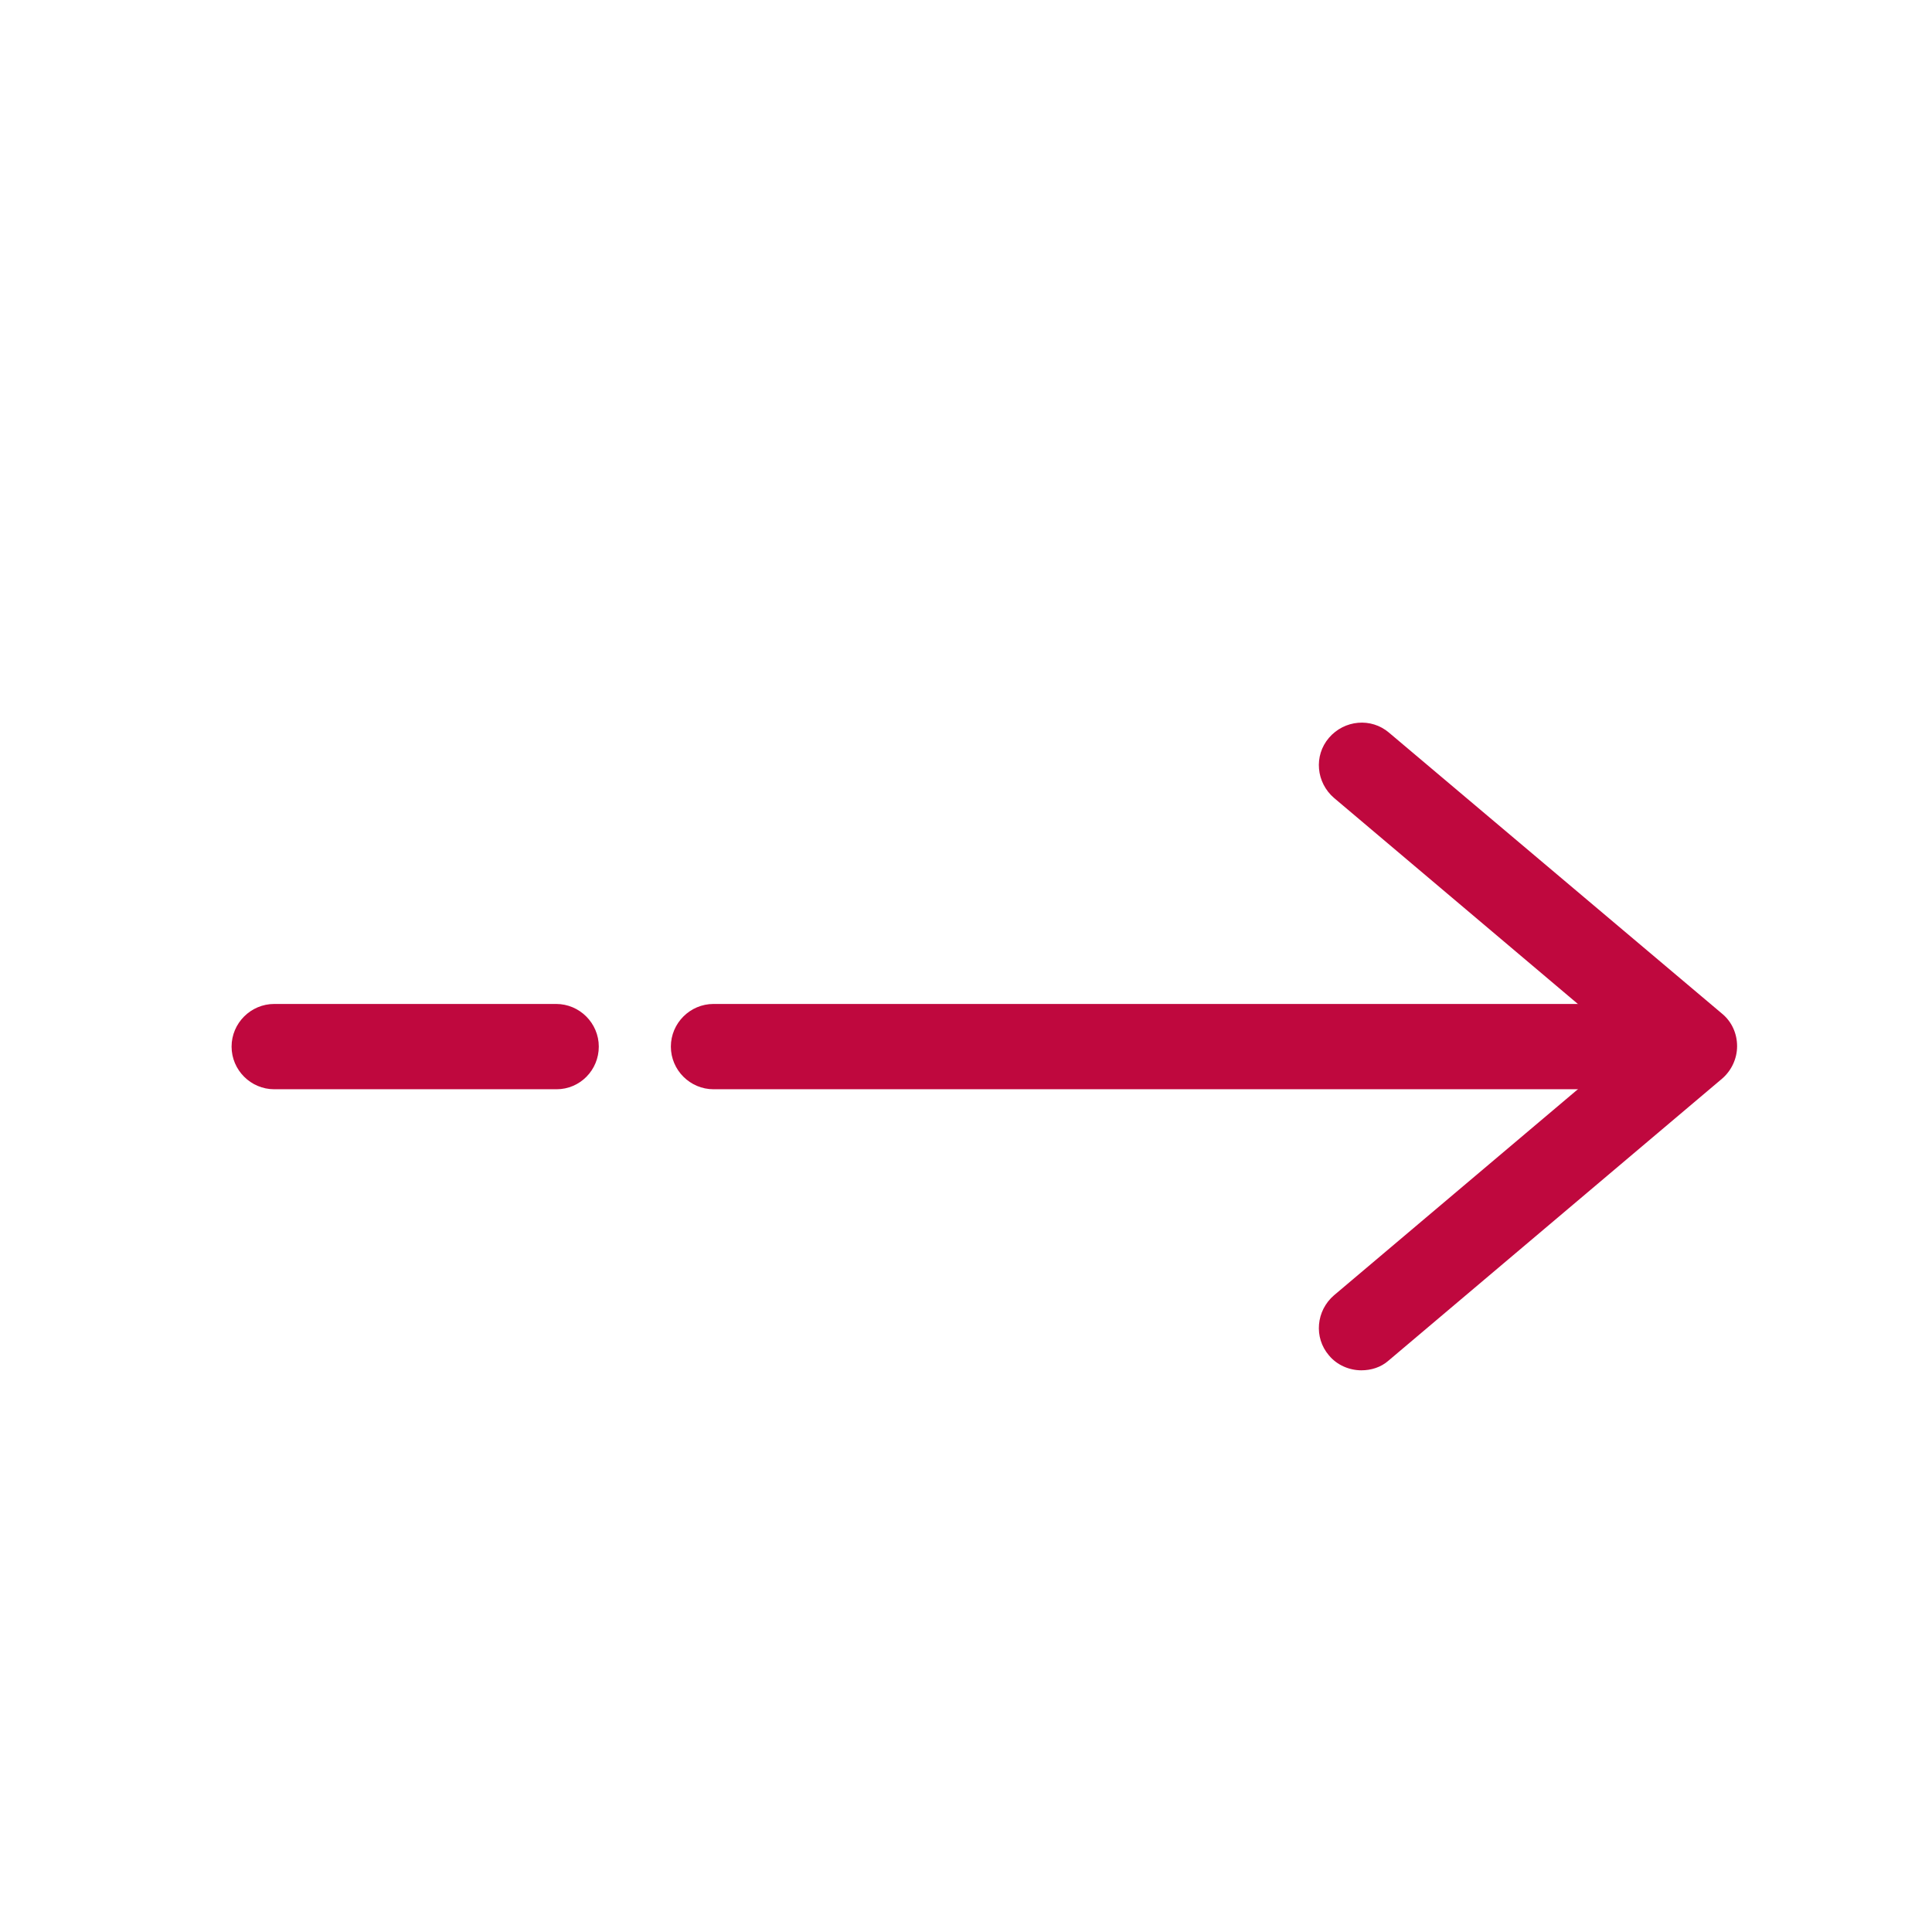
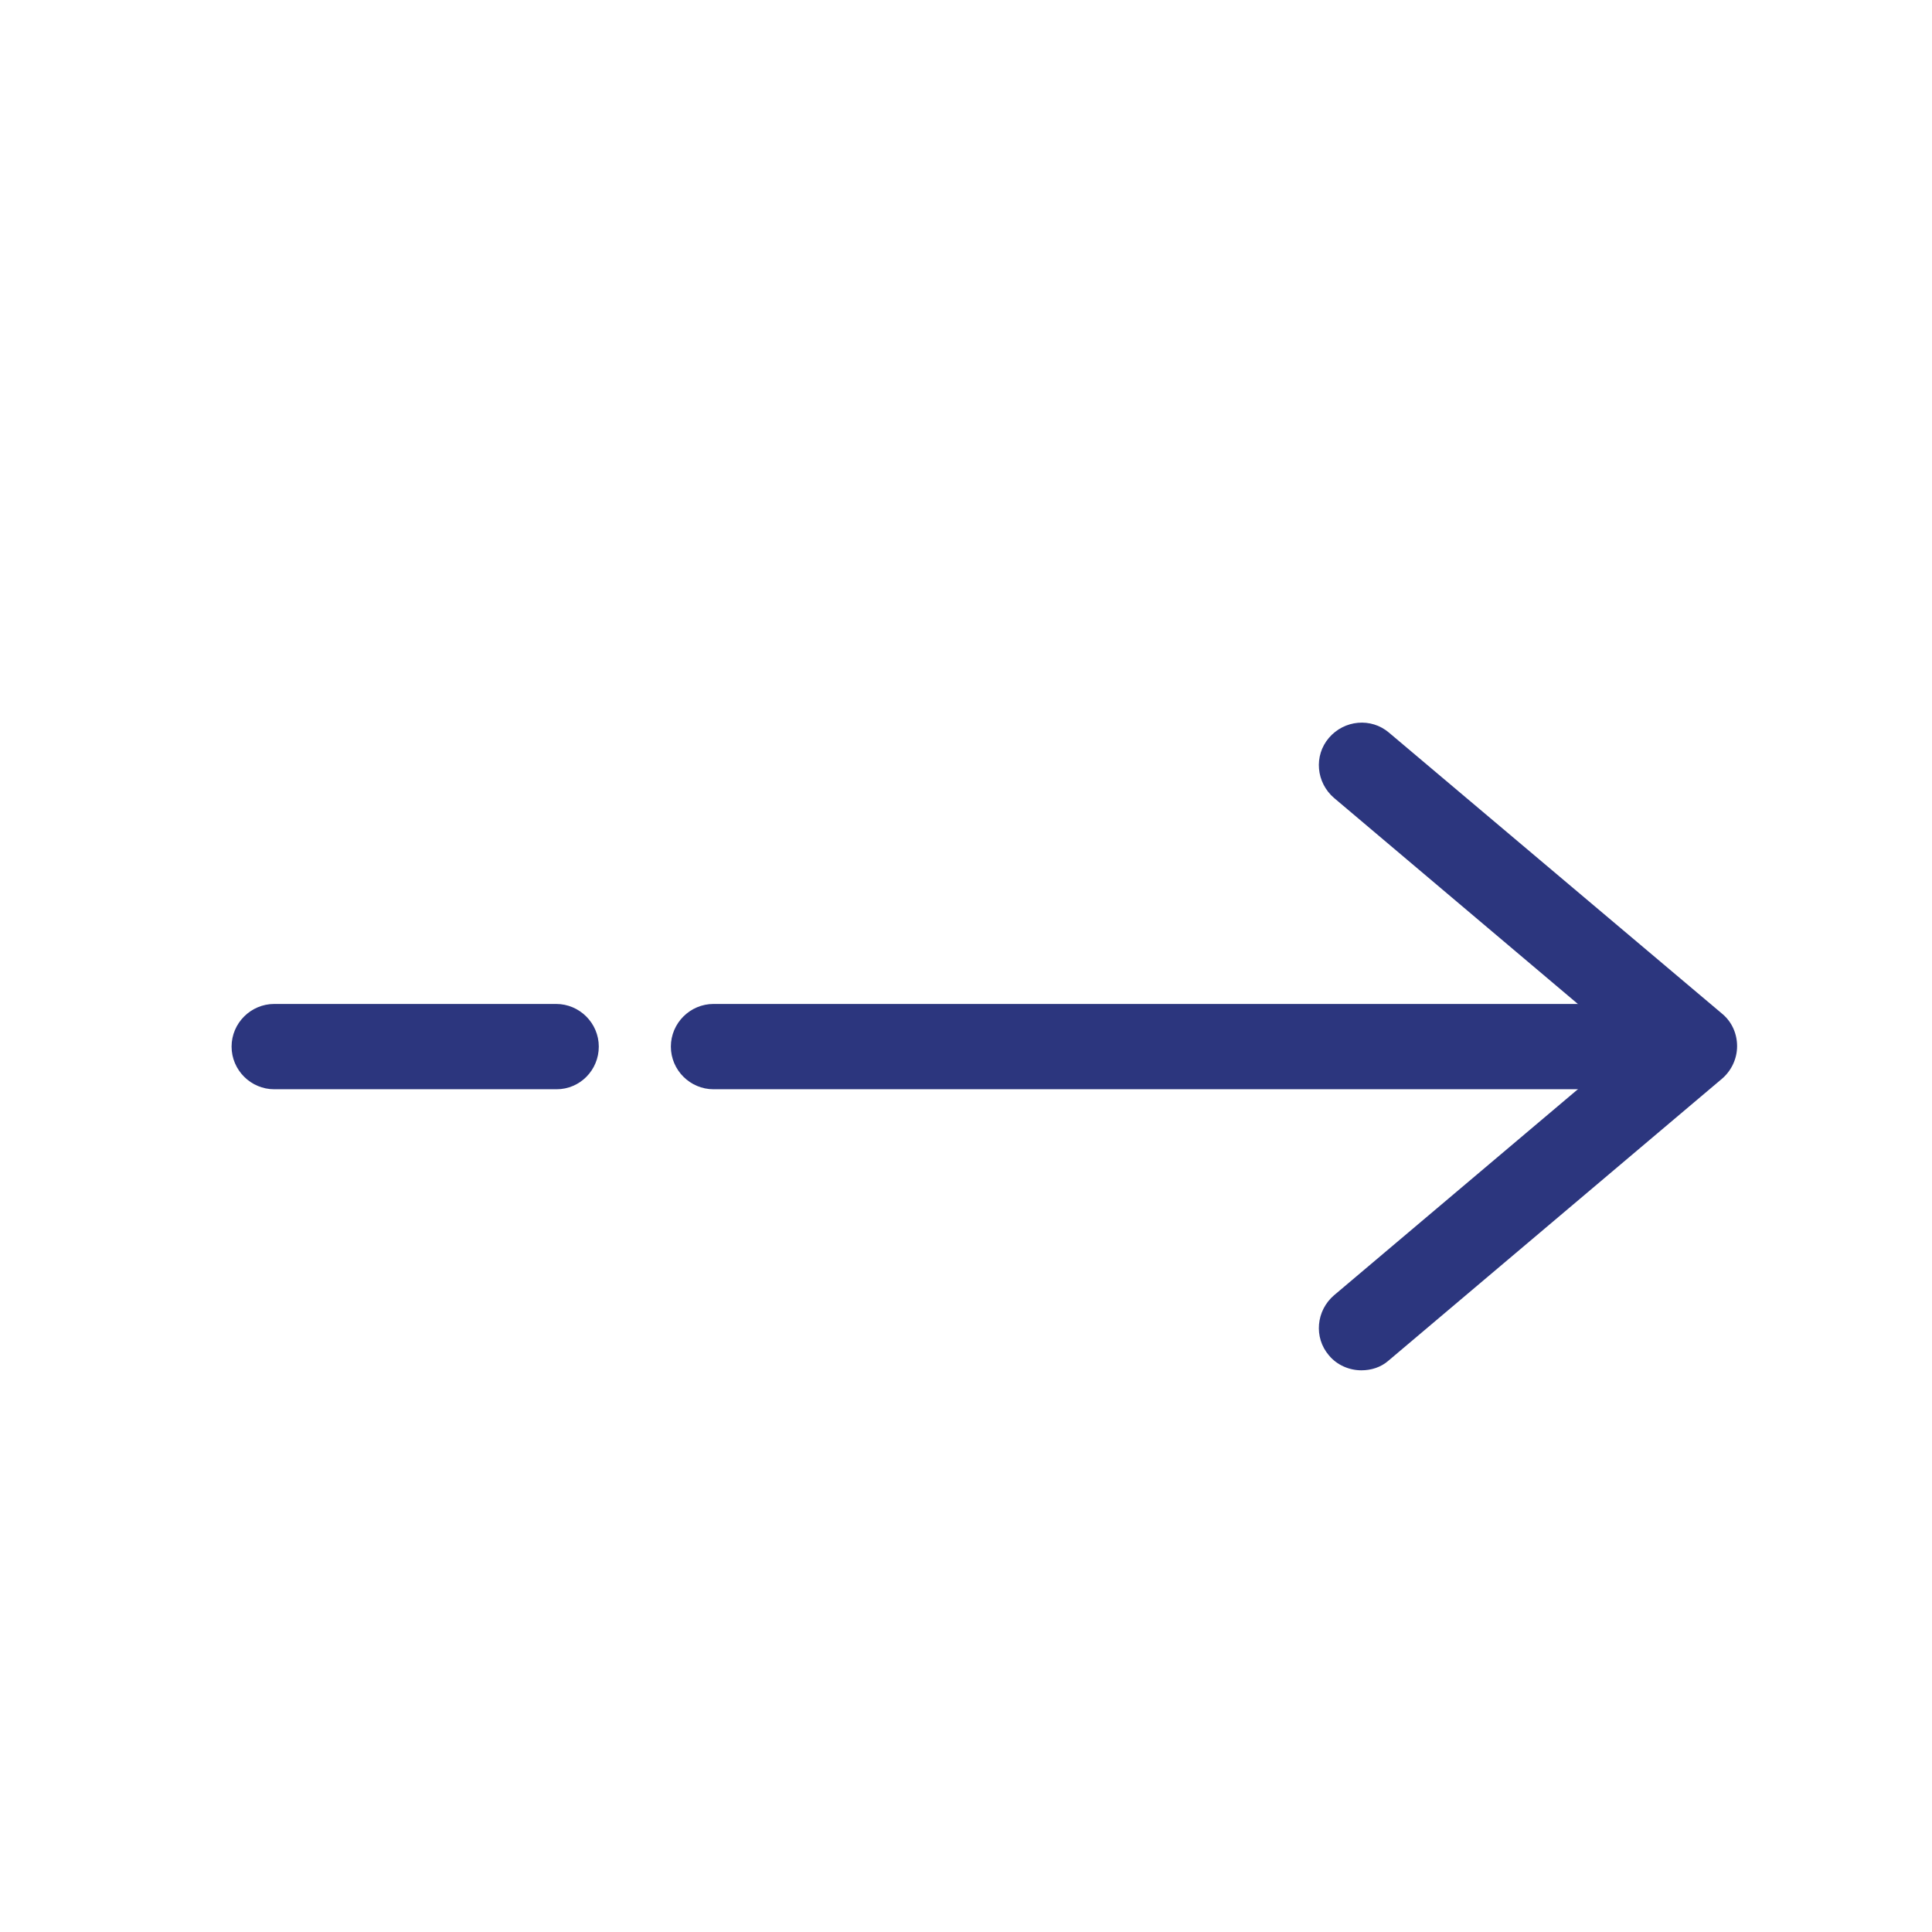
- <svg xmlns="http://www.w3.org/2000/svg" version="1.1" id="Calque_1" x="0px" y="0px" viewBox="0 0 453 453" fill="#bf083e" style="enable-background:new 0 0 453 453;" xml:space="preserve">
+ <svg xmlns="http://www.w3.org/2000/svg" version="1.1" id="Calque_1" x="0px" y="0px" viewBox="0 0 453 453" fill="#2C367E" style="enable-background:new 0 0 453 453;" xml:space="preserve">
  <g>
    <path d="M383.7,255.4H167.3c-5.5,0-10-4.5-10-10s4.5-10,10-10h216.4c5.5,0,10,4.5,10,10S389.2,255.4,383.7,255.4z" />
  </g>
  <g>
    <path d="M130.5,255.4H64.3c-5.5,0-10-4.5-10-10s4.5-10,10-10h66.1c5.5,0,10,4.5,10,10S136,255.4,130.5,255.4z" />
  </g>
  <g>
    <path d="M319.2,321.3c-2.8,0-5.7-1.2-7.6-3.5c-3.6-4.2-3-10.5,1.2-14.1l69-58.3l-69-58.3c-4.2-3.6-4.8-9.9-1.2-14.1   c3.6-4.2,9.9-4.8,14.1-1.2l78.1,65.9c2.3,1.9,3.5,4.7,3.5,7.6s-1.3,5.7-3.5,7.6L325.6,319C323.8,320.6,321.5,321.3,319.2,321.3z" />
  </g>
</svg>
